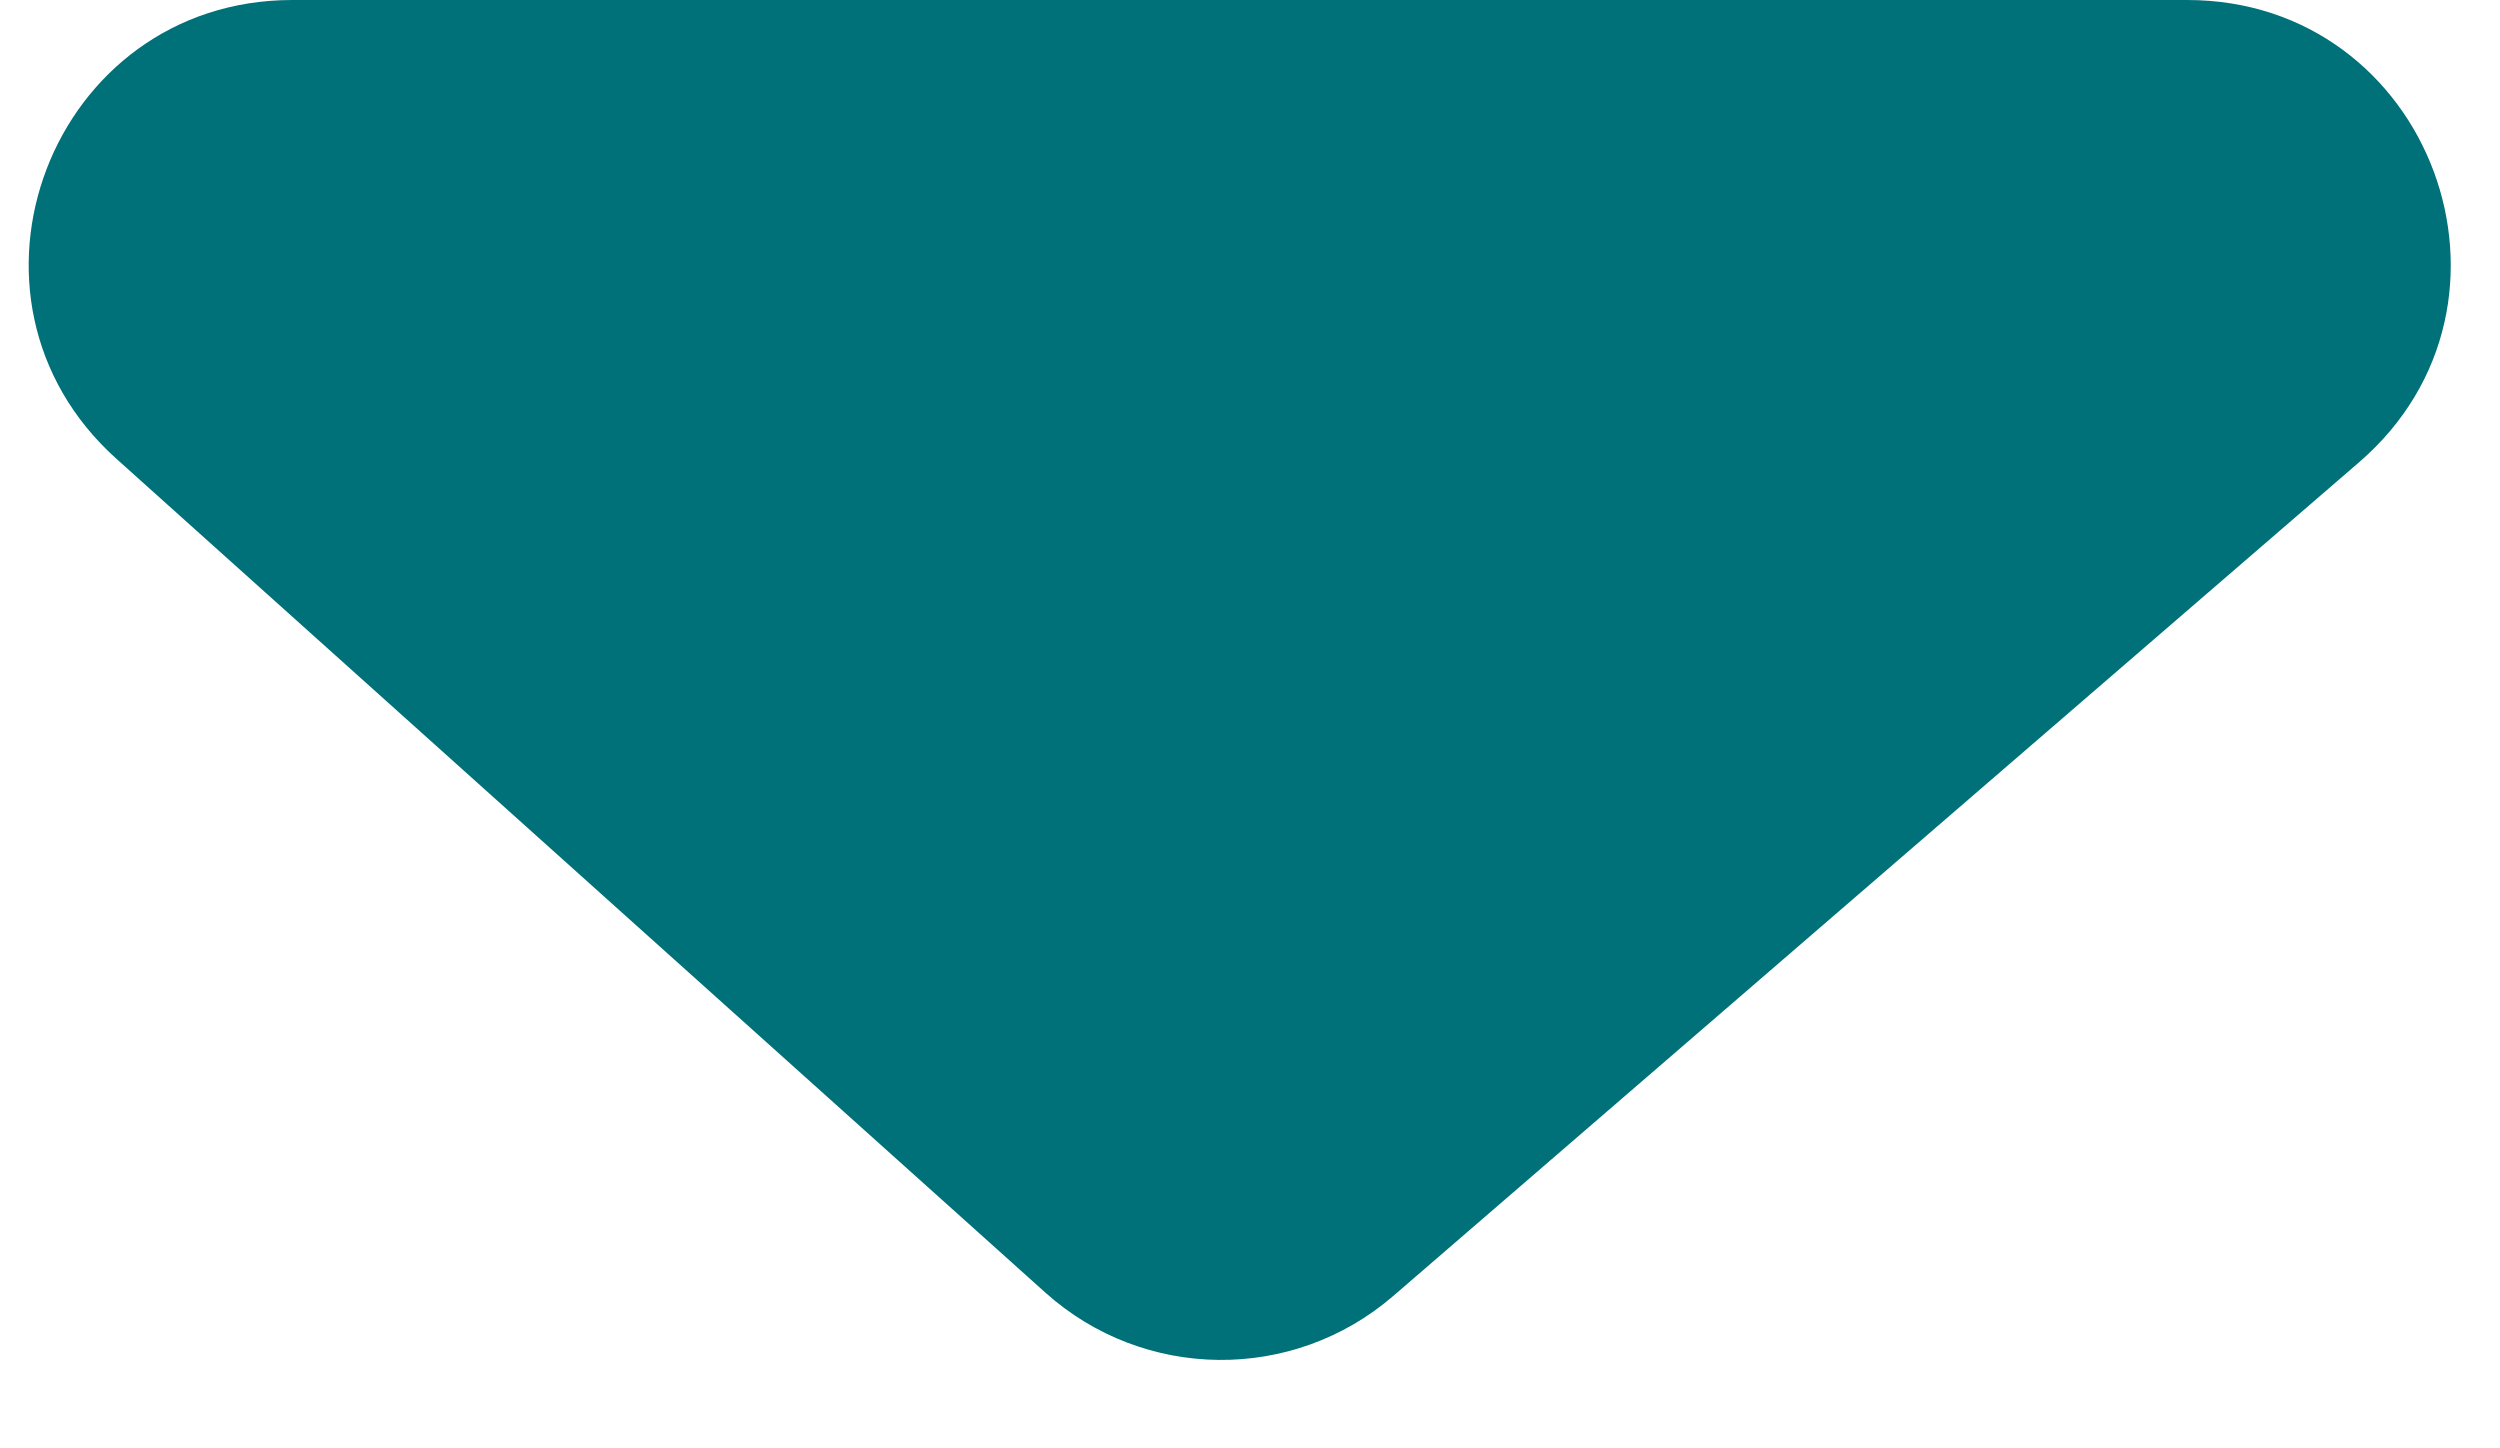
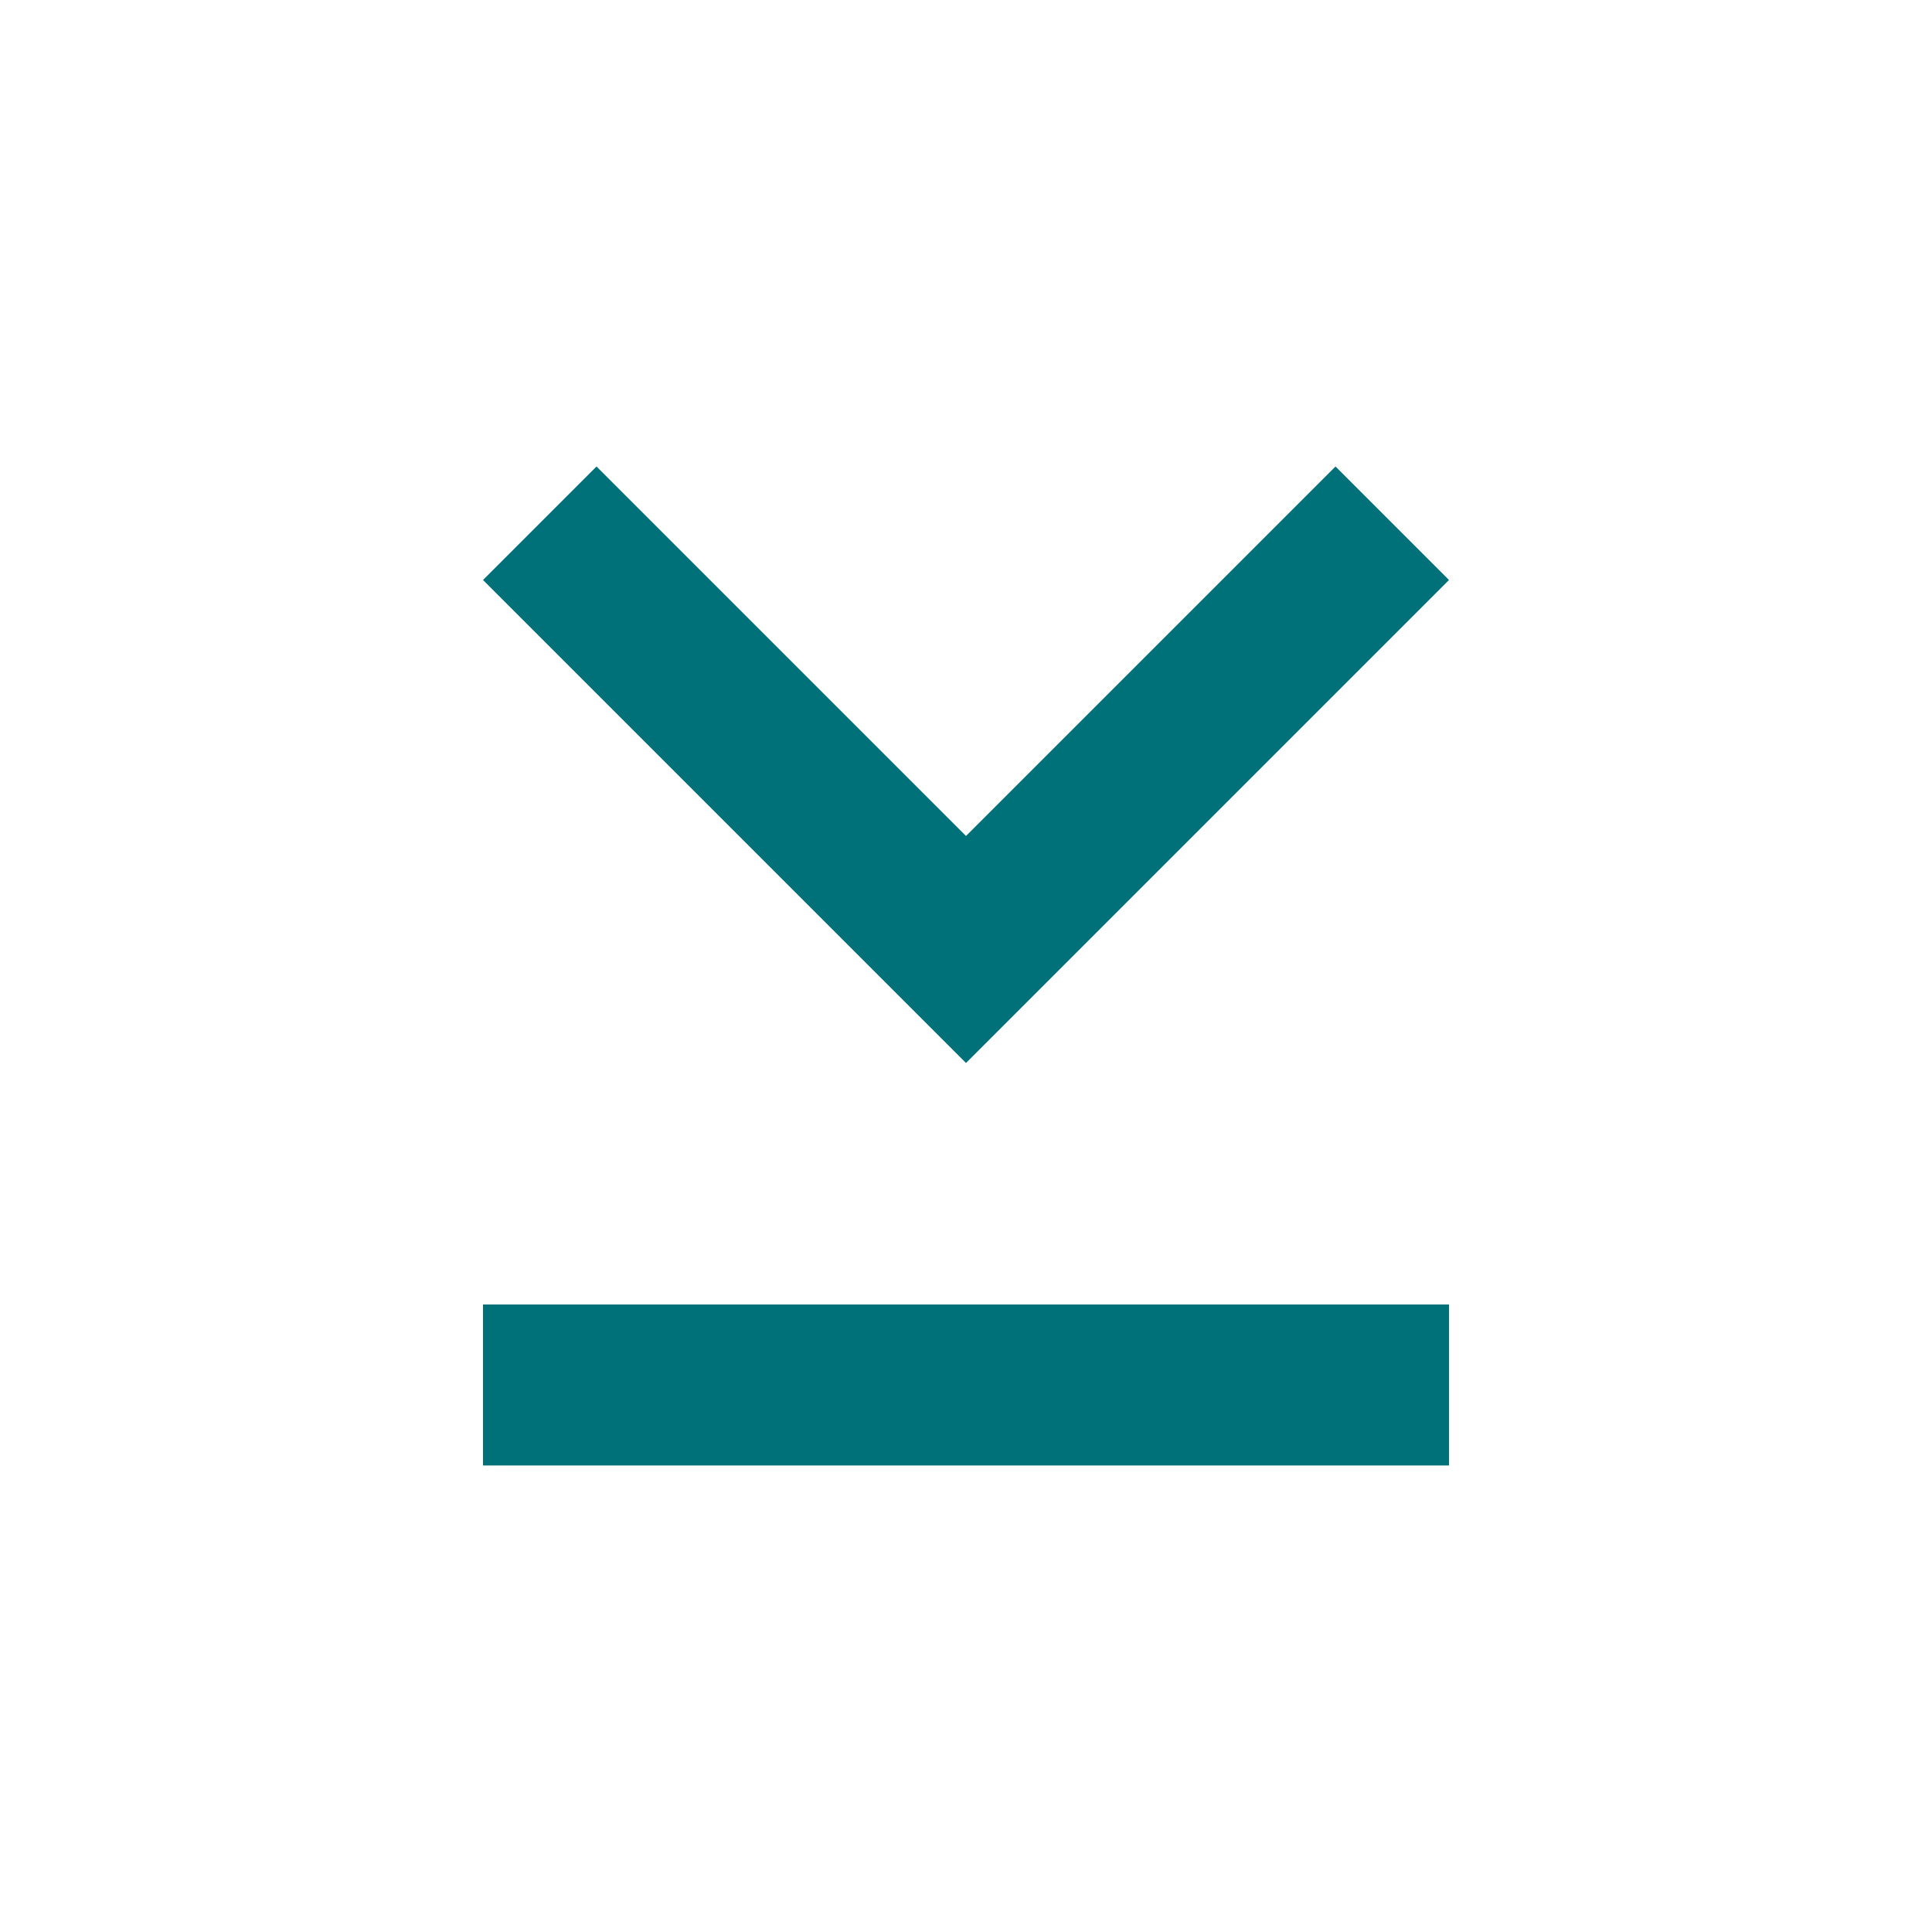
- <svg xmlns="http://www.w3.org/2000/svg" width="19" height="11" viewBox="0 0 19 11" fill="none">
-   <path d="M17.928 3.514L10.588 9.85C9.826 10.507 8.694 10.496 7.945 9.824L0.886 3.488C-0.479 2.263 0.388 -1.79681e-08 2.222 -1.78325e-07L16.622 -1.43716e-06C18.475 -1.59919e-06 19.332 2.303 17.928 3.514Z" fill="#007079" />
+ <svg xmlns="http://www.w3.org/2000/svg" width="24" height="24" viewBox="0 0 24 24" fill="none">
+   <path fill-rule="evenodd" clip-rule="evenodd" d="M6 16.205L6 18.205L18 18.205L18 16.205L6 16.205ZM12 10.385L16.59 5.795L18 7.205L12 13.205L6 7.205L7.41 5.795L12 10.385Z" fill="#007079" />
</svg>
